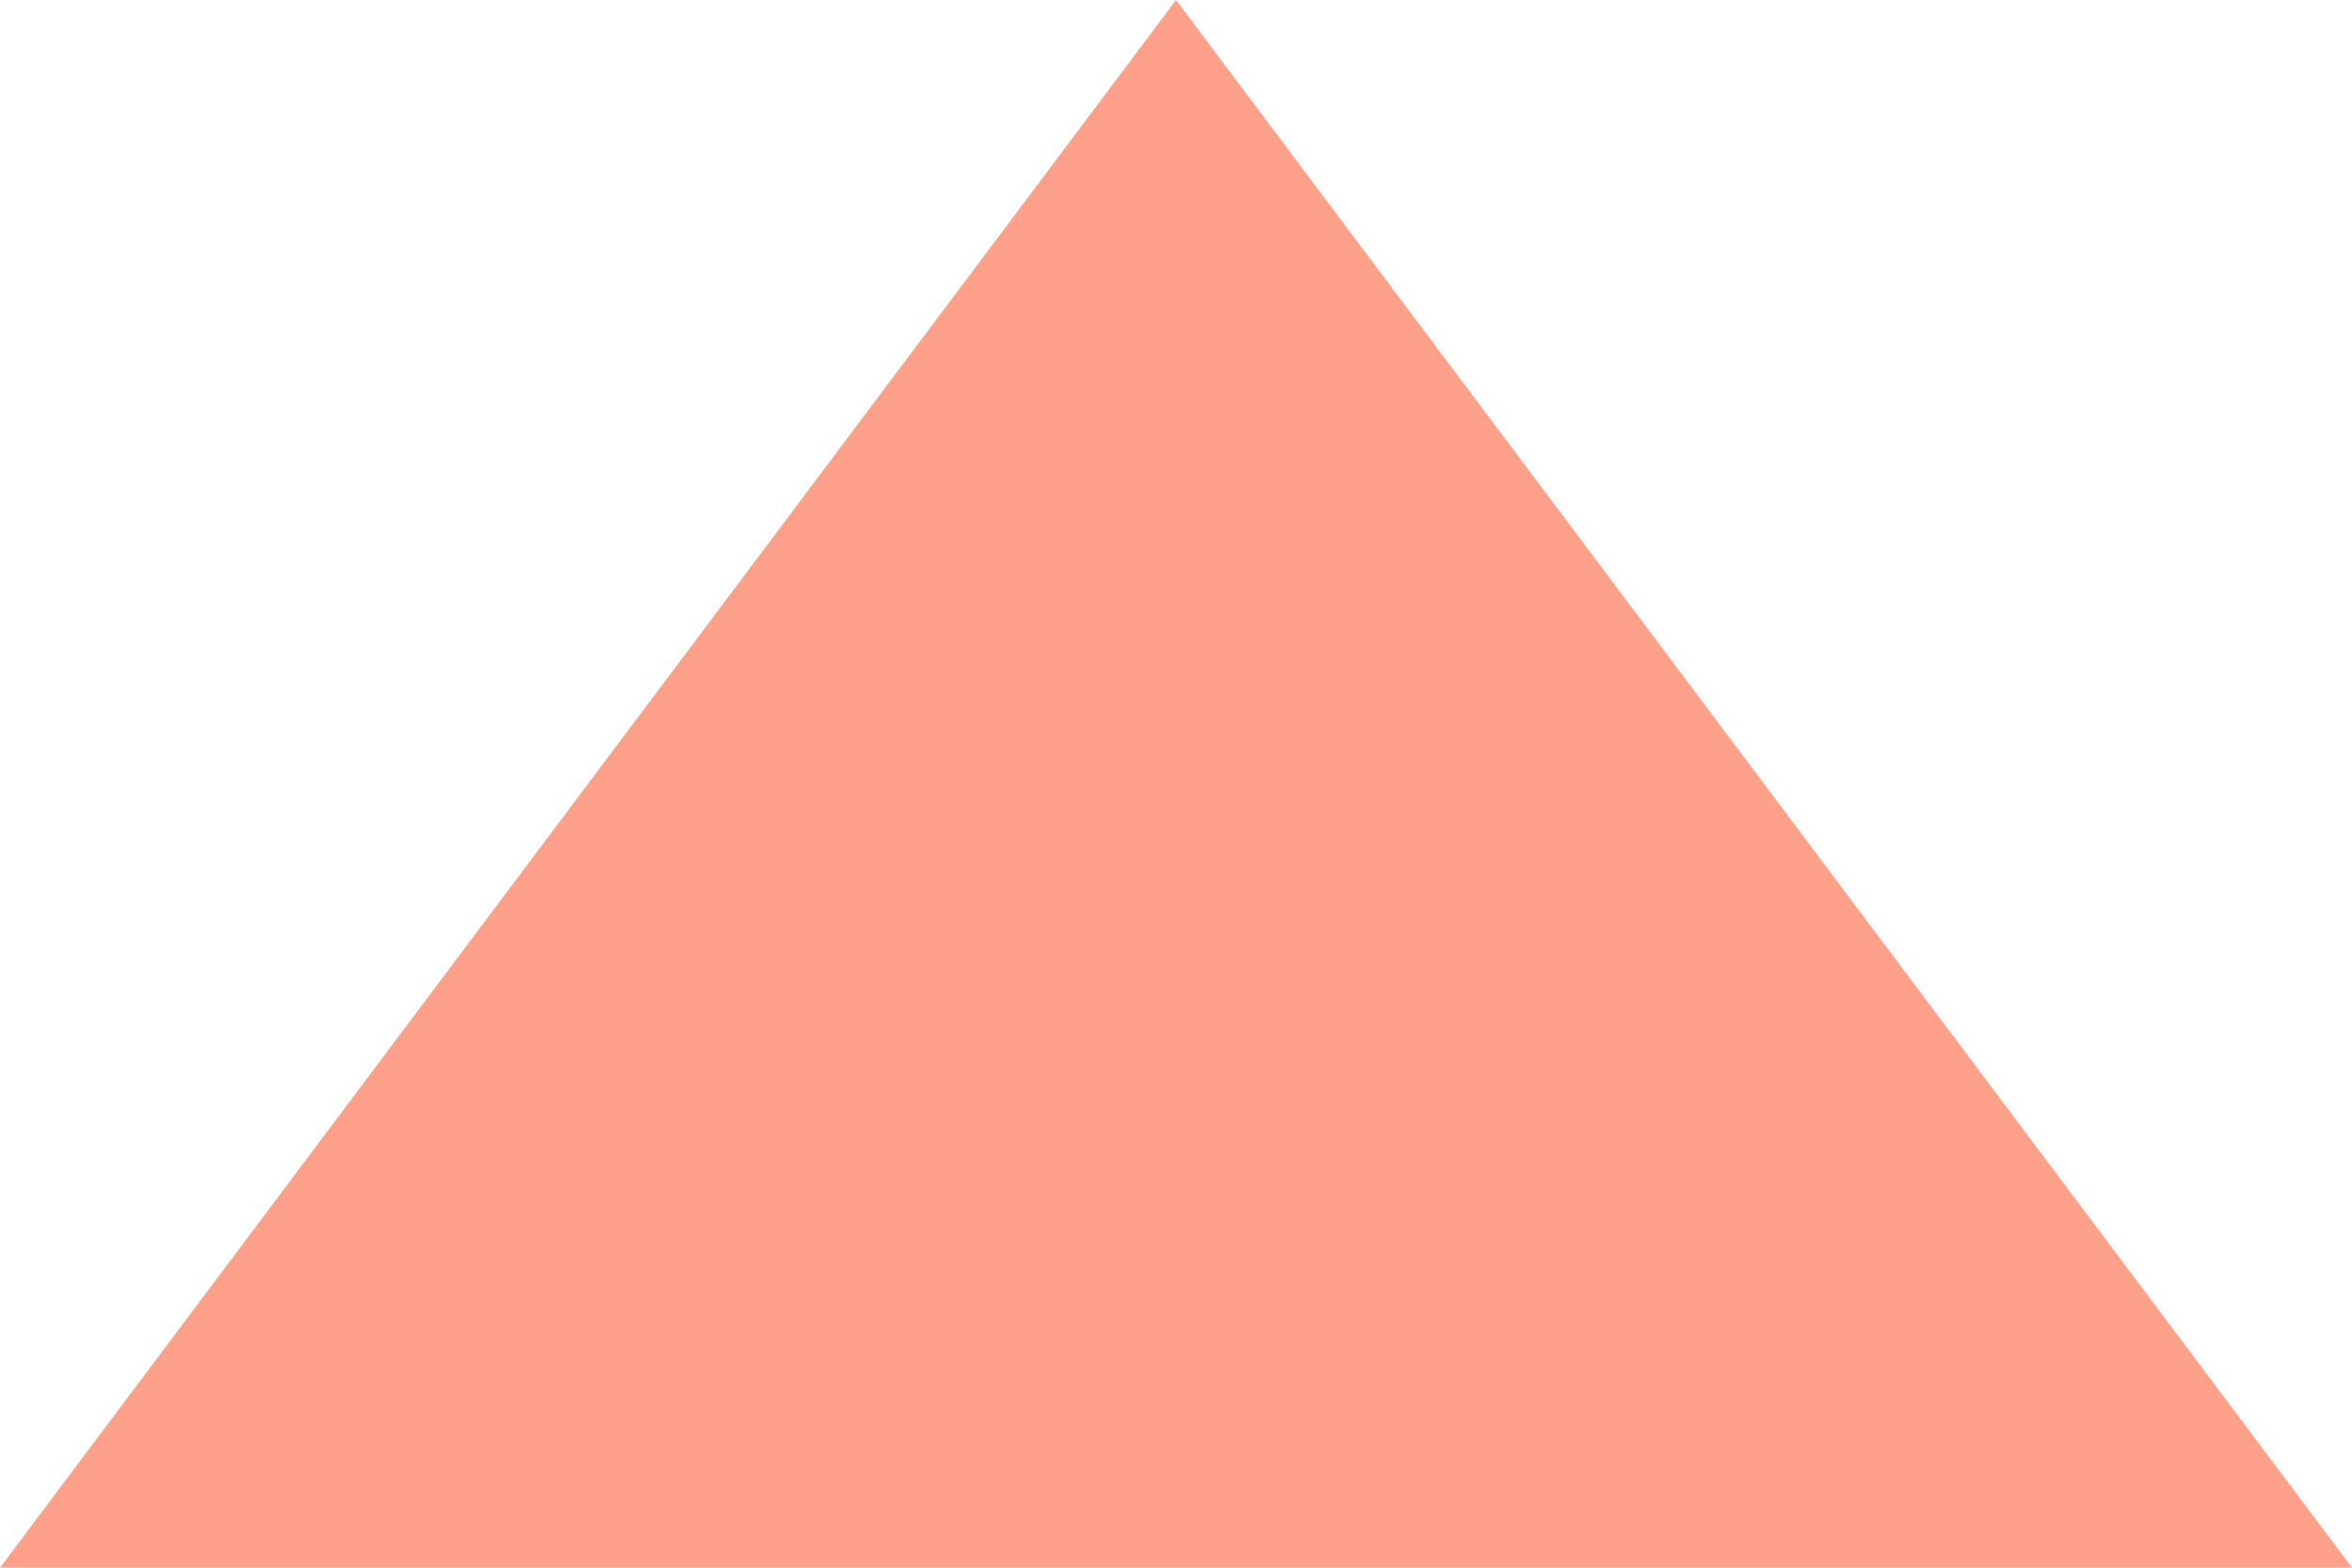
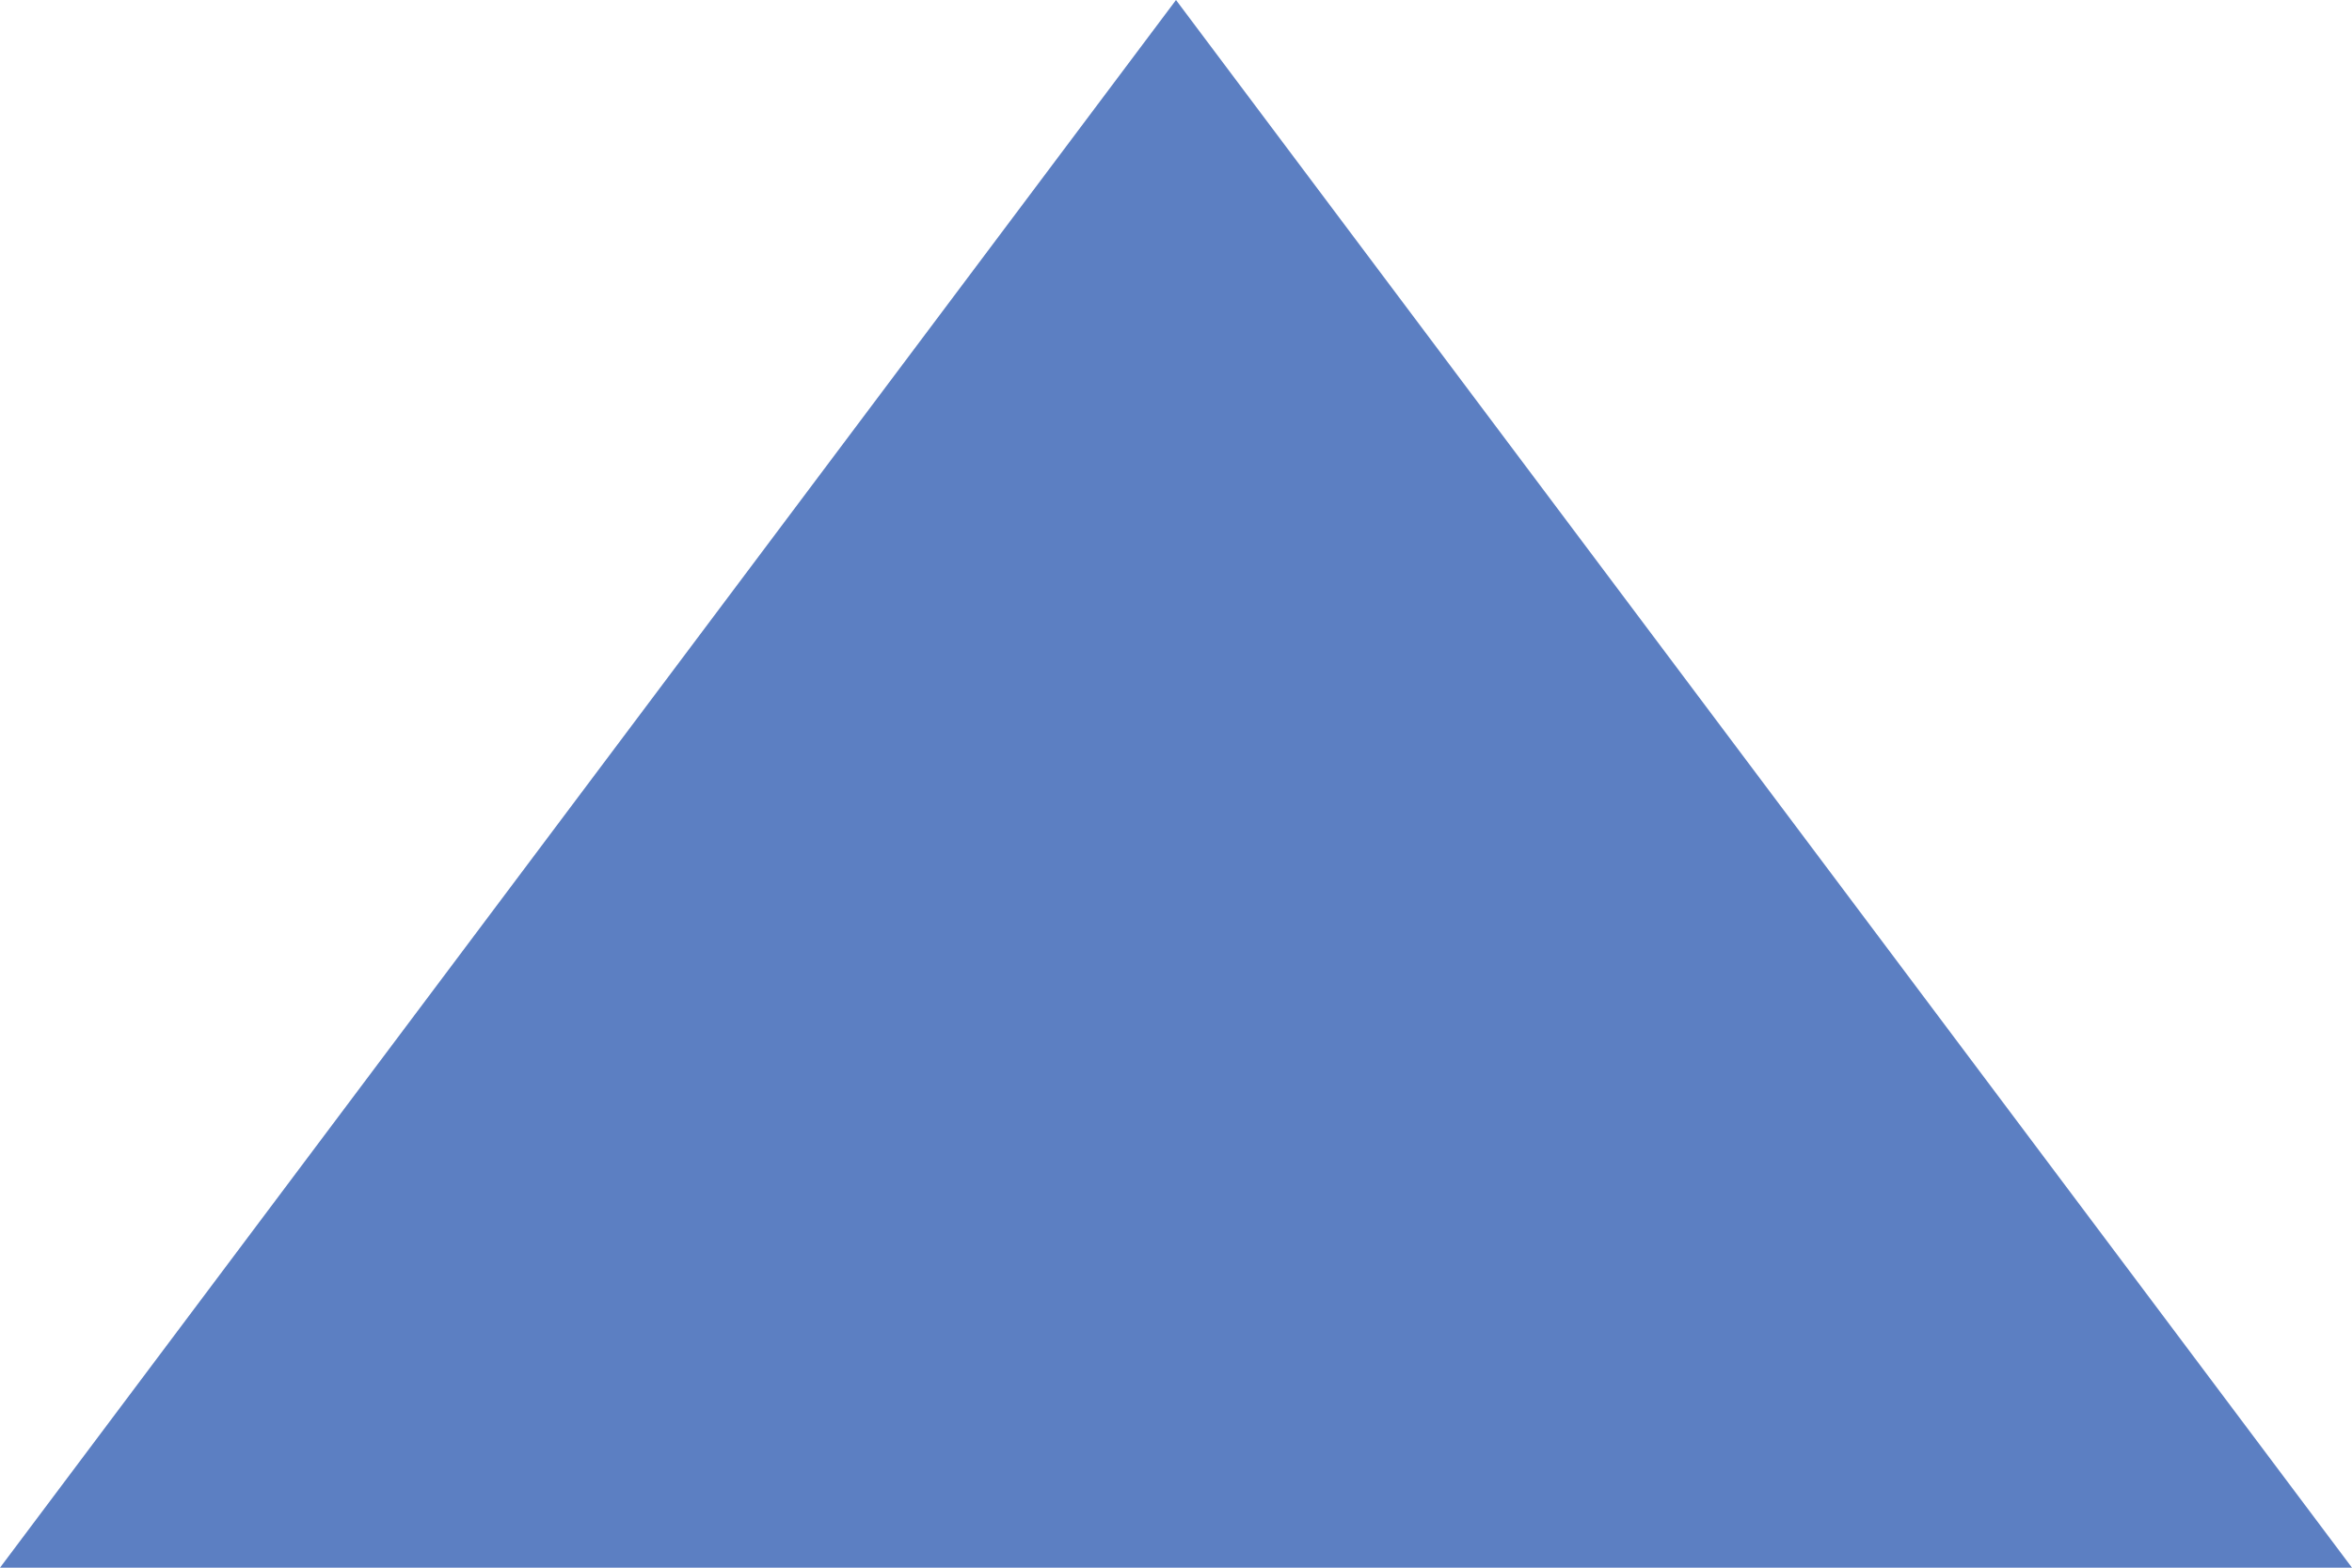
<svg xmlns="http://www.w3.org/2000/svg" width="6px" height="4px" viewBox="0 0 6 4" version="1.1">
  <g id="页面-2---验证人列表" stroke="none" stroke-width="1" fill="none" fill-rule="evenodd" fill-opacity="0.7">
-     <g id="桌面端-HD" transform="translate(-985, -208)" fill="#FF7A59">
+     <g id="桌面端-HD" transform="translate(-985, -208)" fill="#1849A9">
      <polygon id="三角形" points="988 208 991 212 985 212" />
    </g>
  </g>
</svg>
